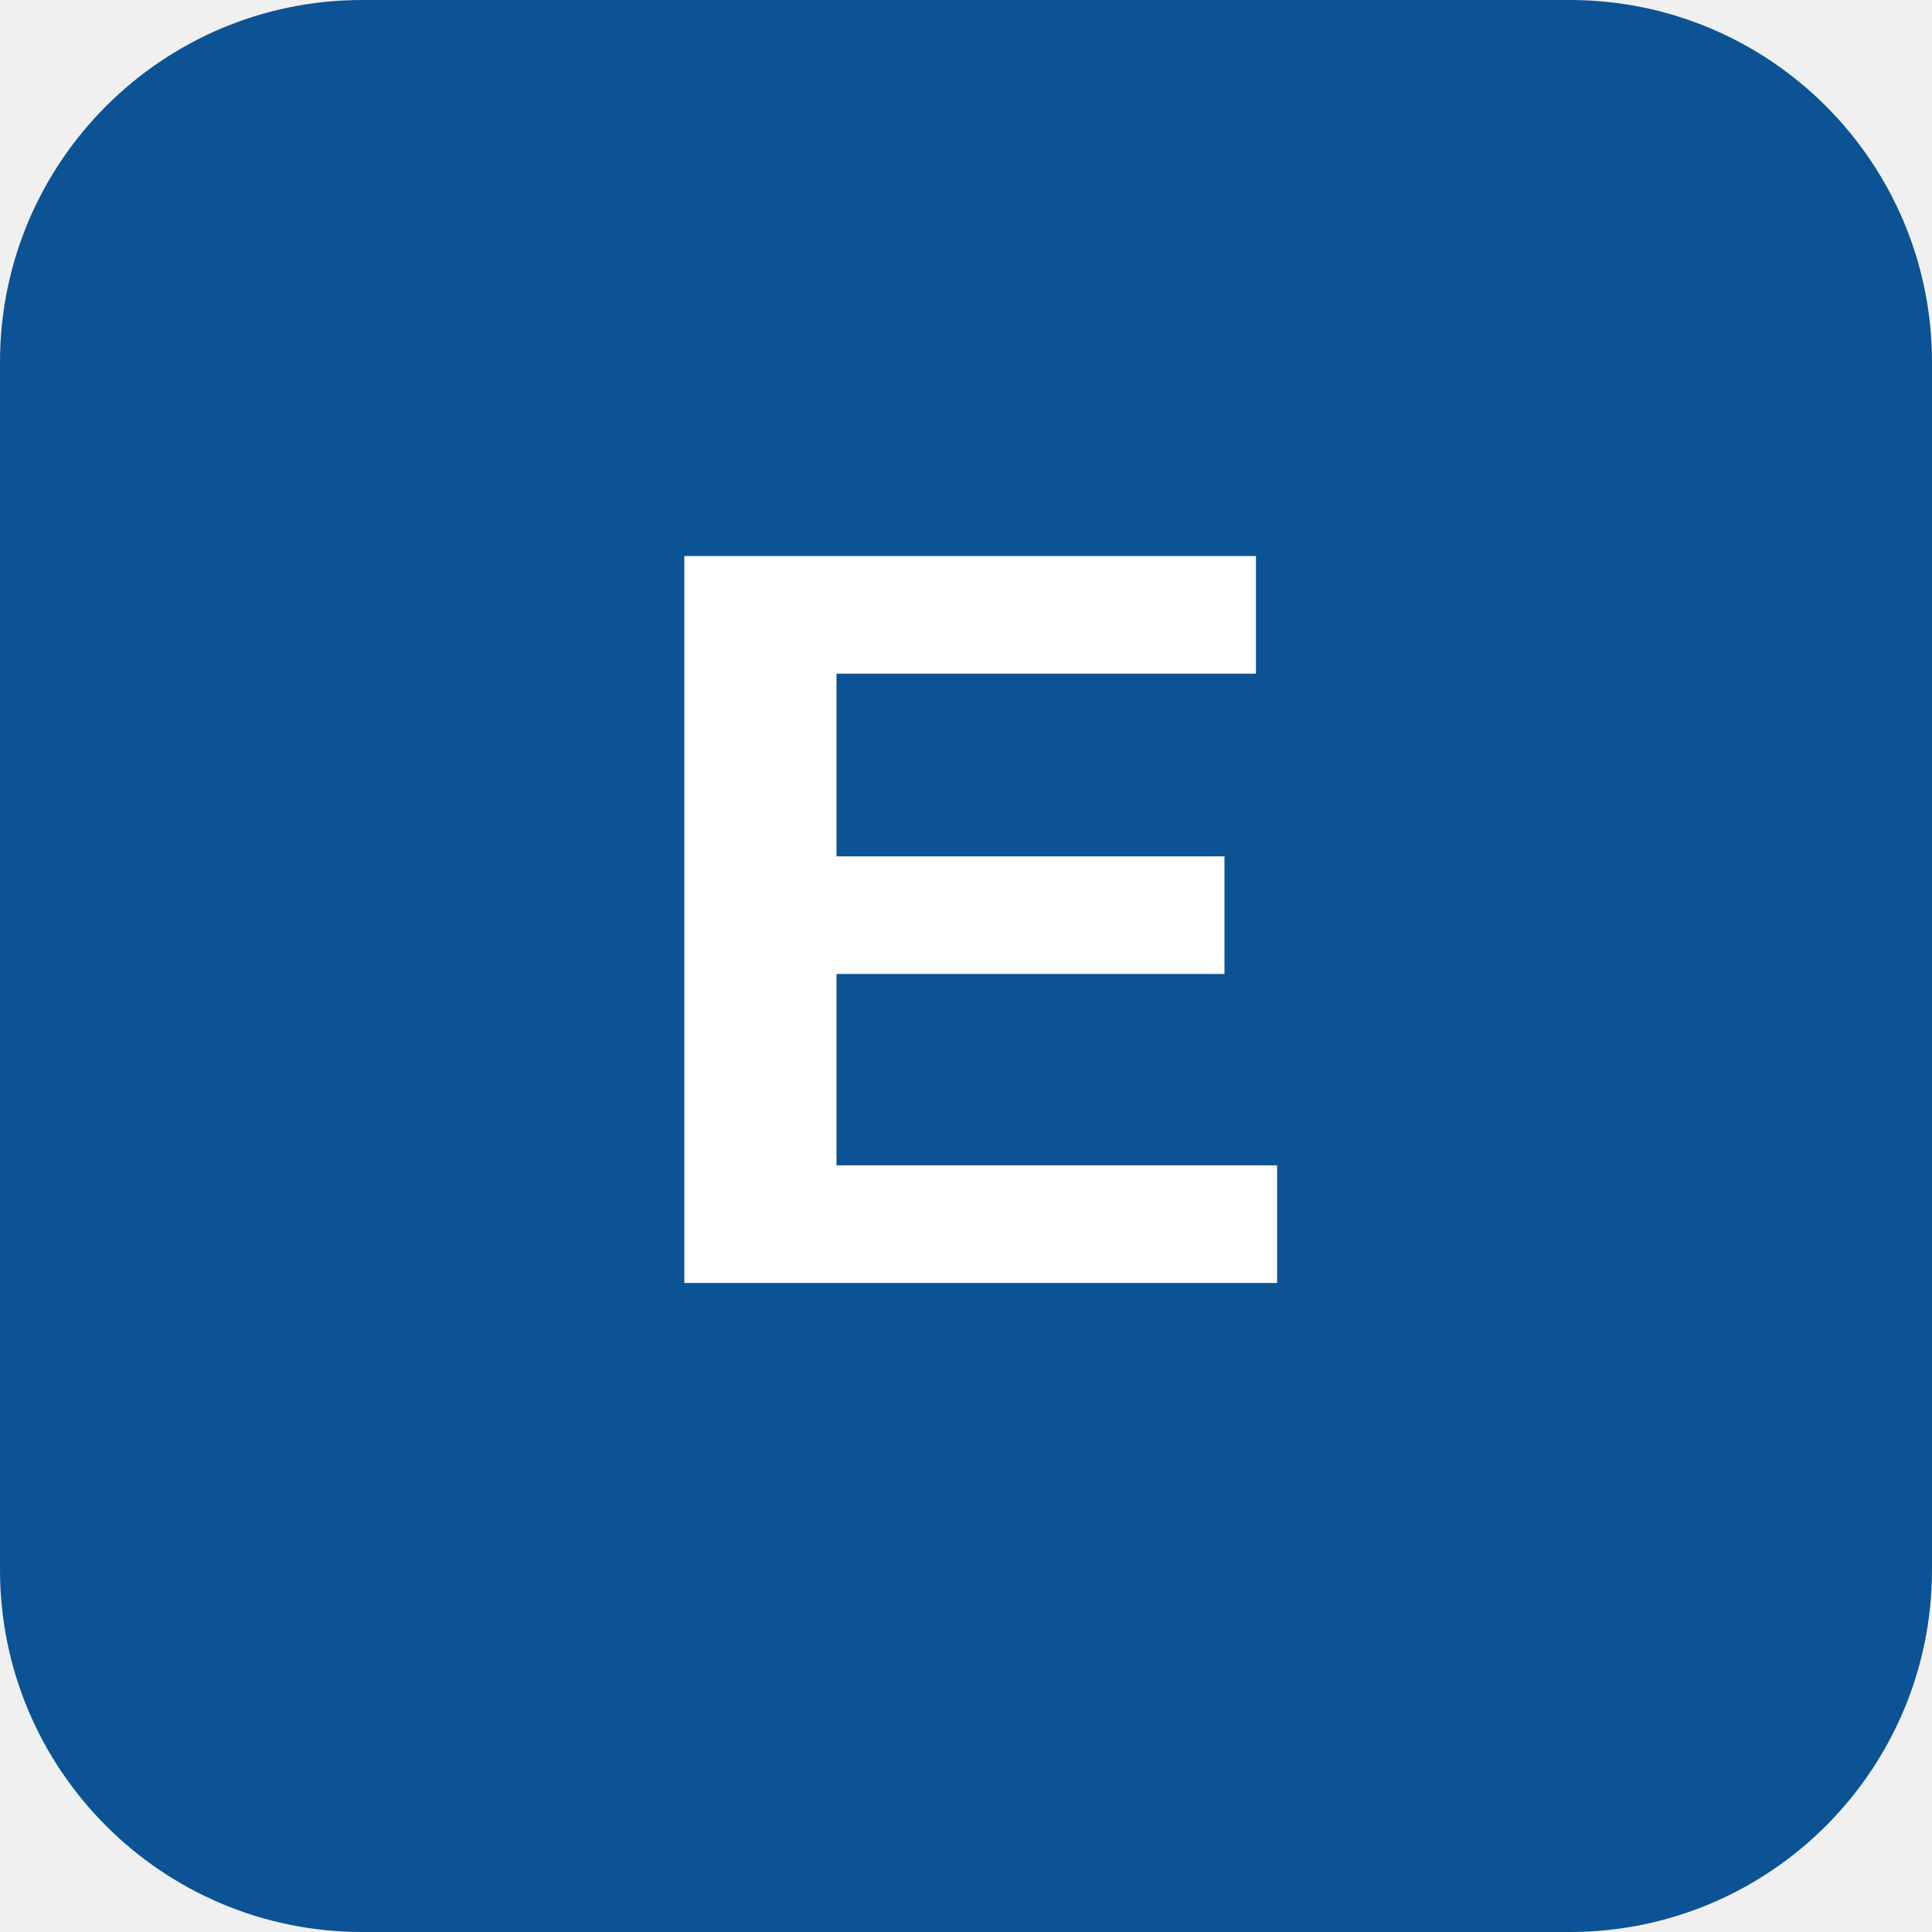
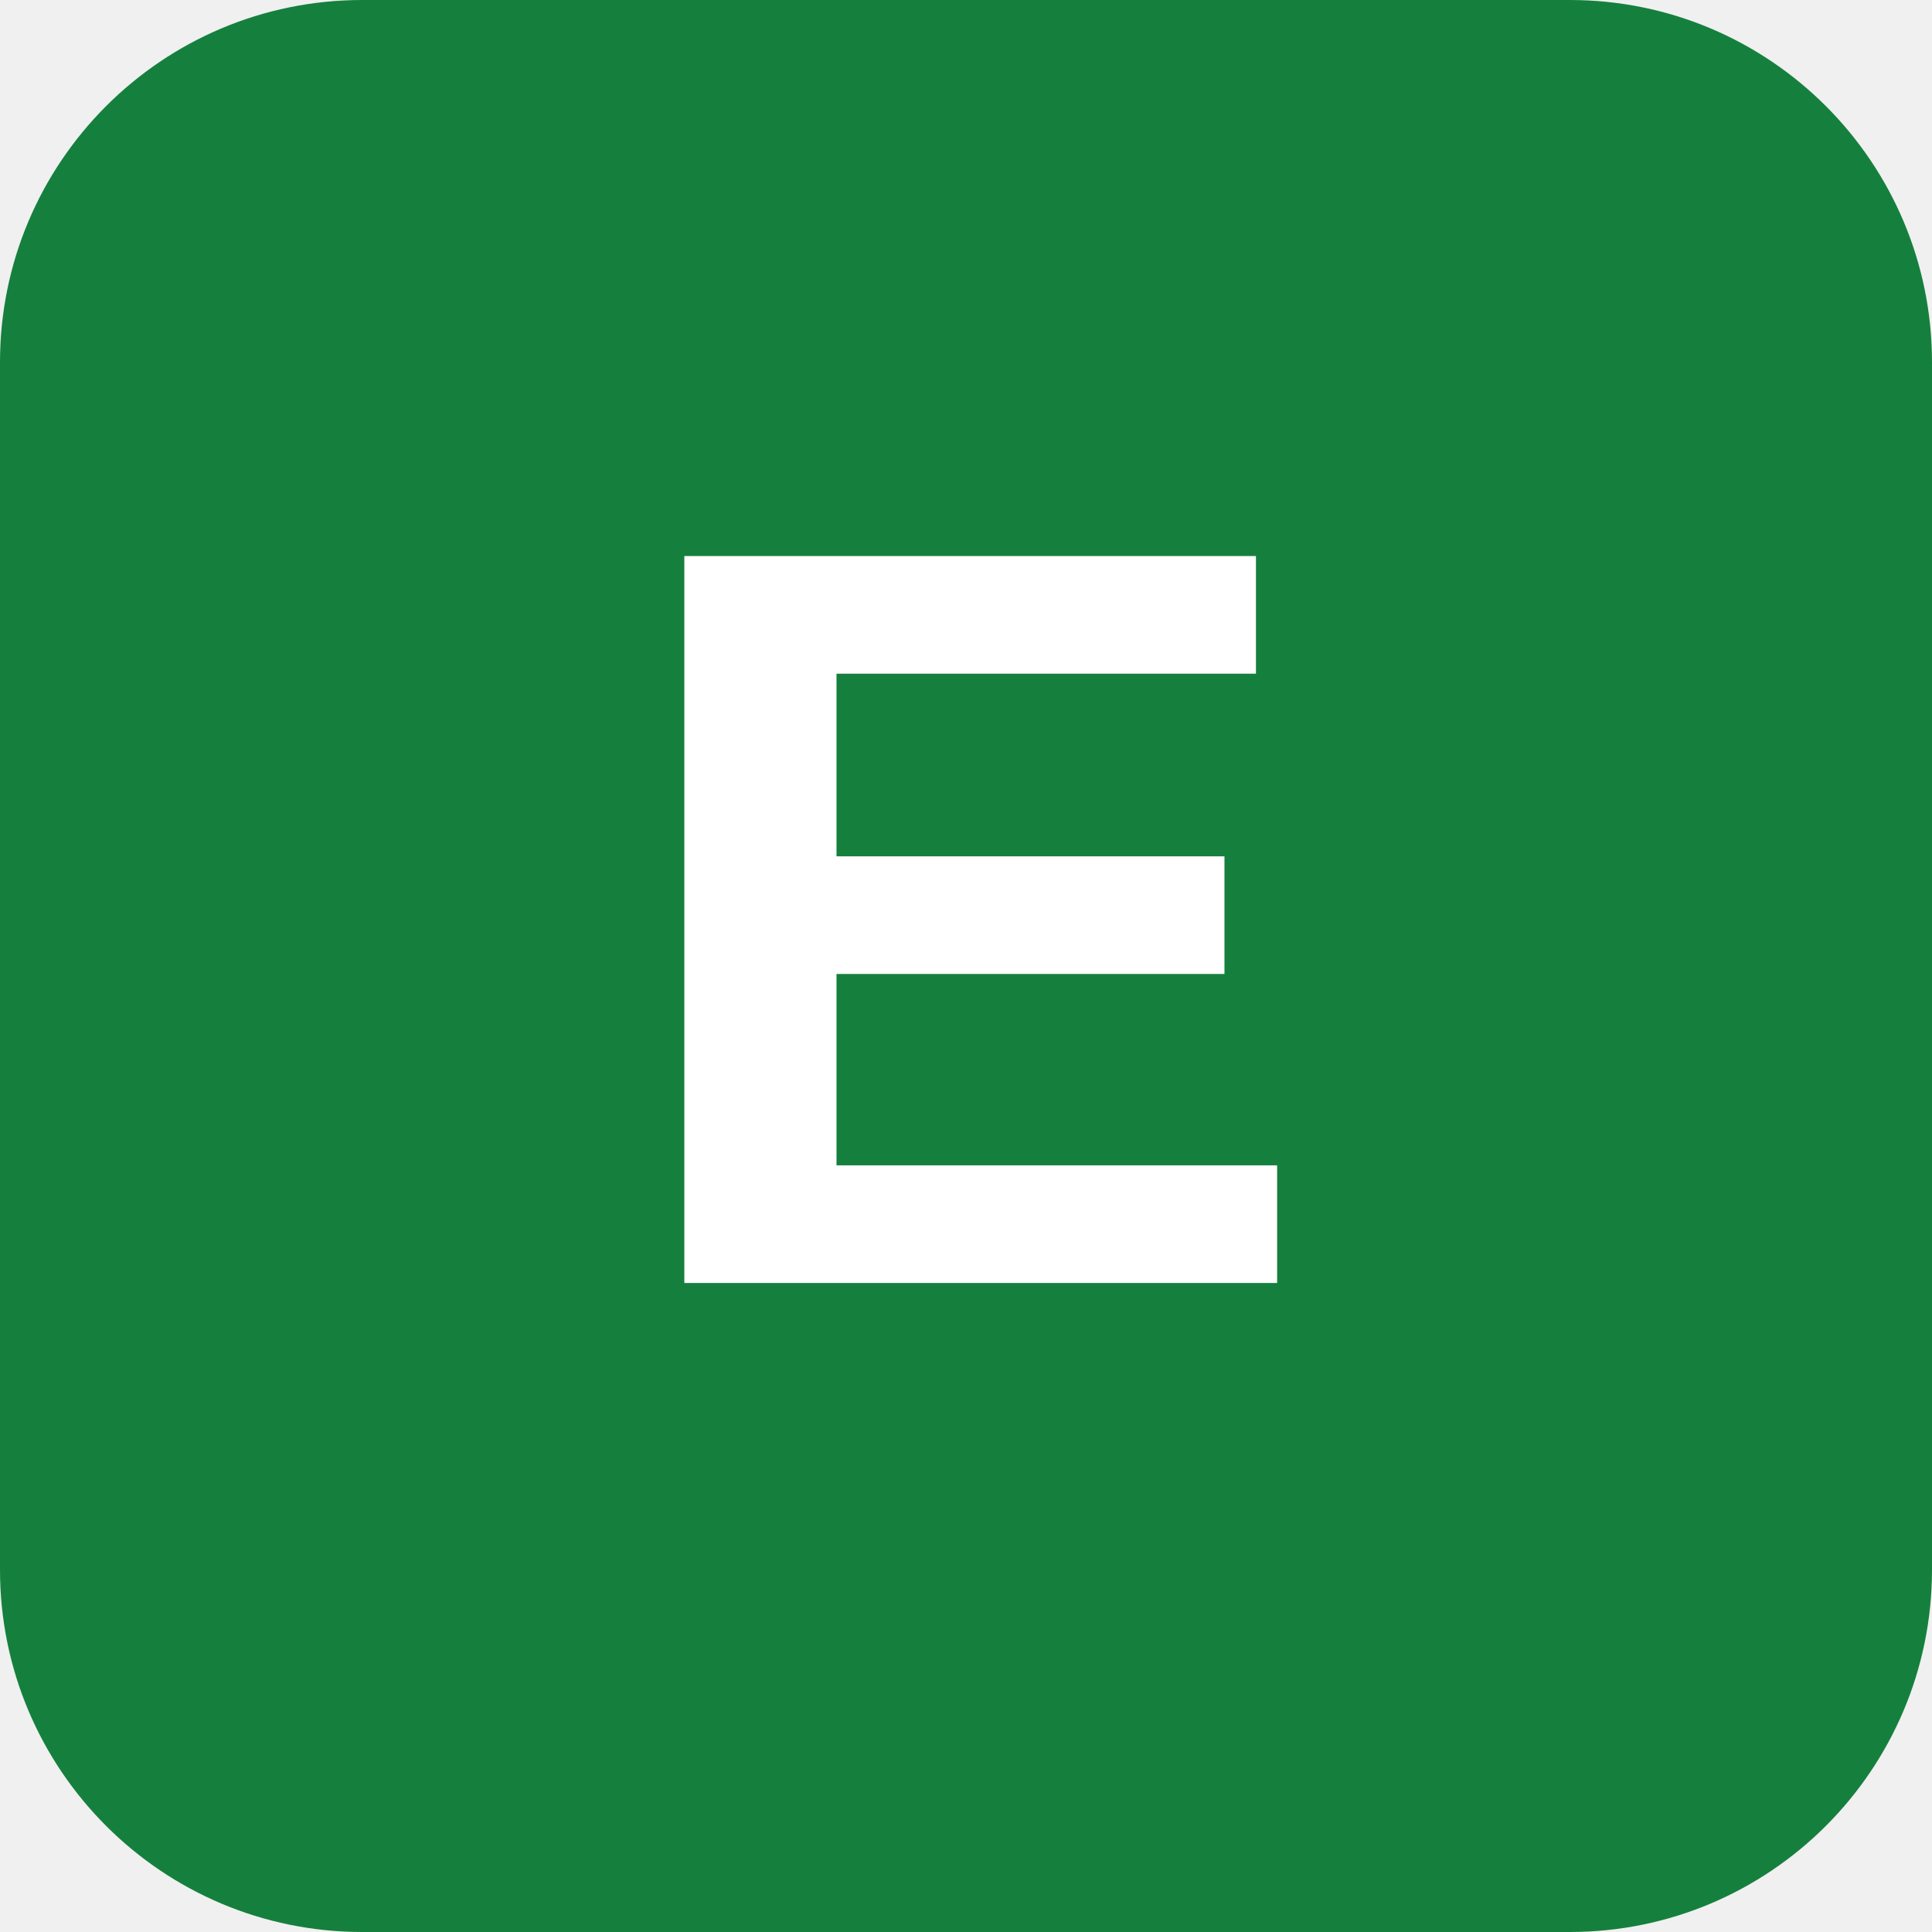
<svg xmlns="http://www.w3.org/2000/svg" viewBox="0 0 512 512">
-   <rect width="512" height="512" rx="96" fill="#0b5394" />
+   <rect width="512" height="512" rx="96" fill="#15803d" />
  <text x="256" y="340" font-family="Arial, sans-serif" font-size="280" font-weight="700" fill="#fff" text-anchor="middle">E</text>
</svg>
